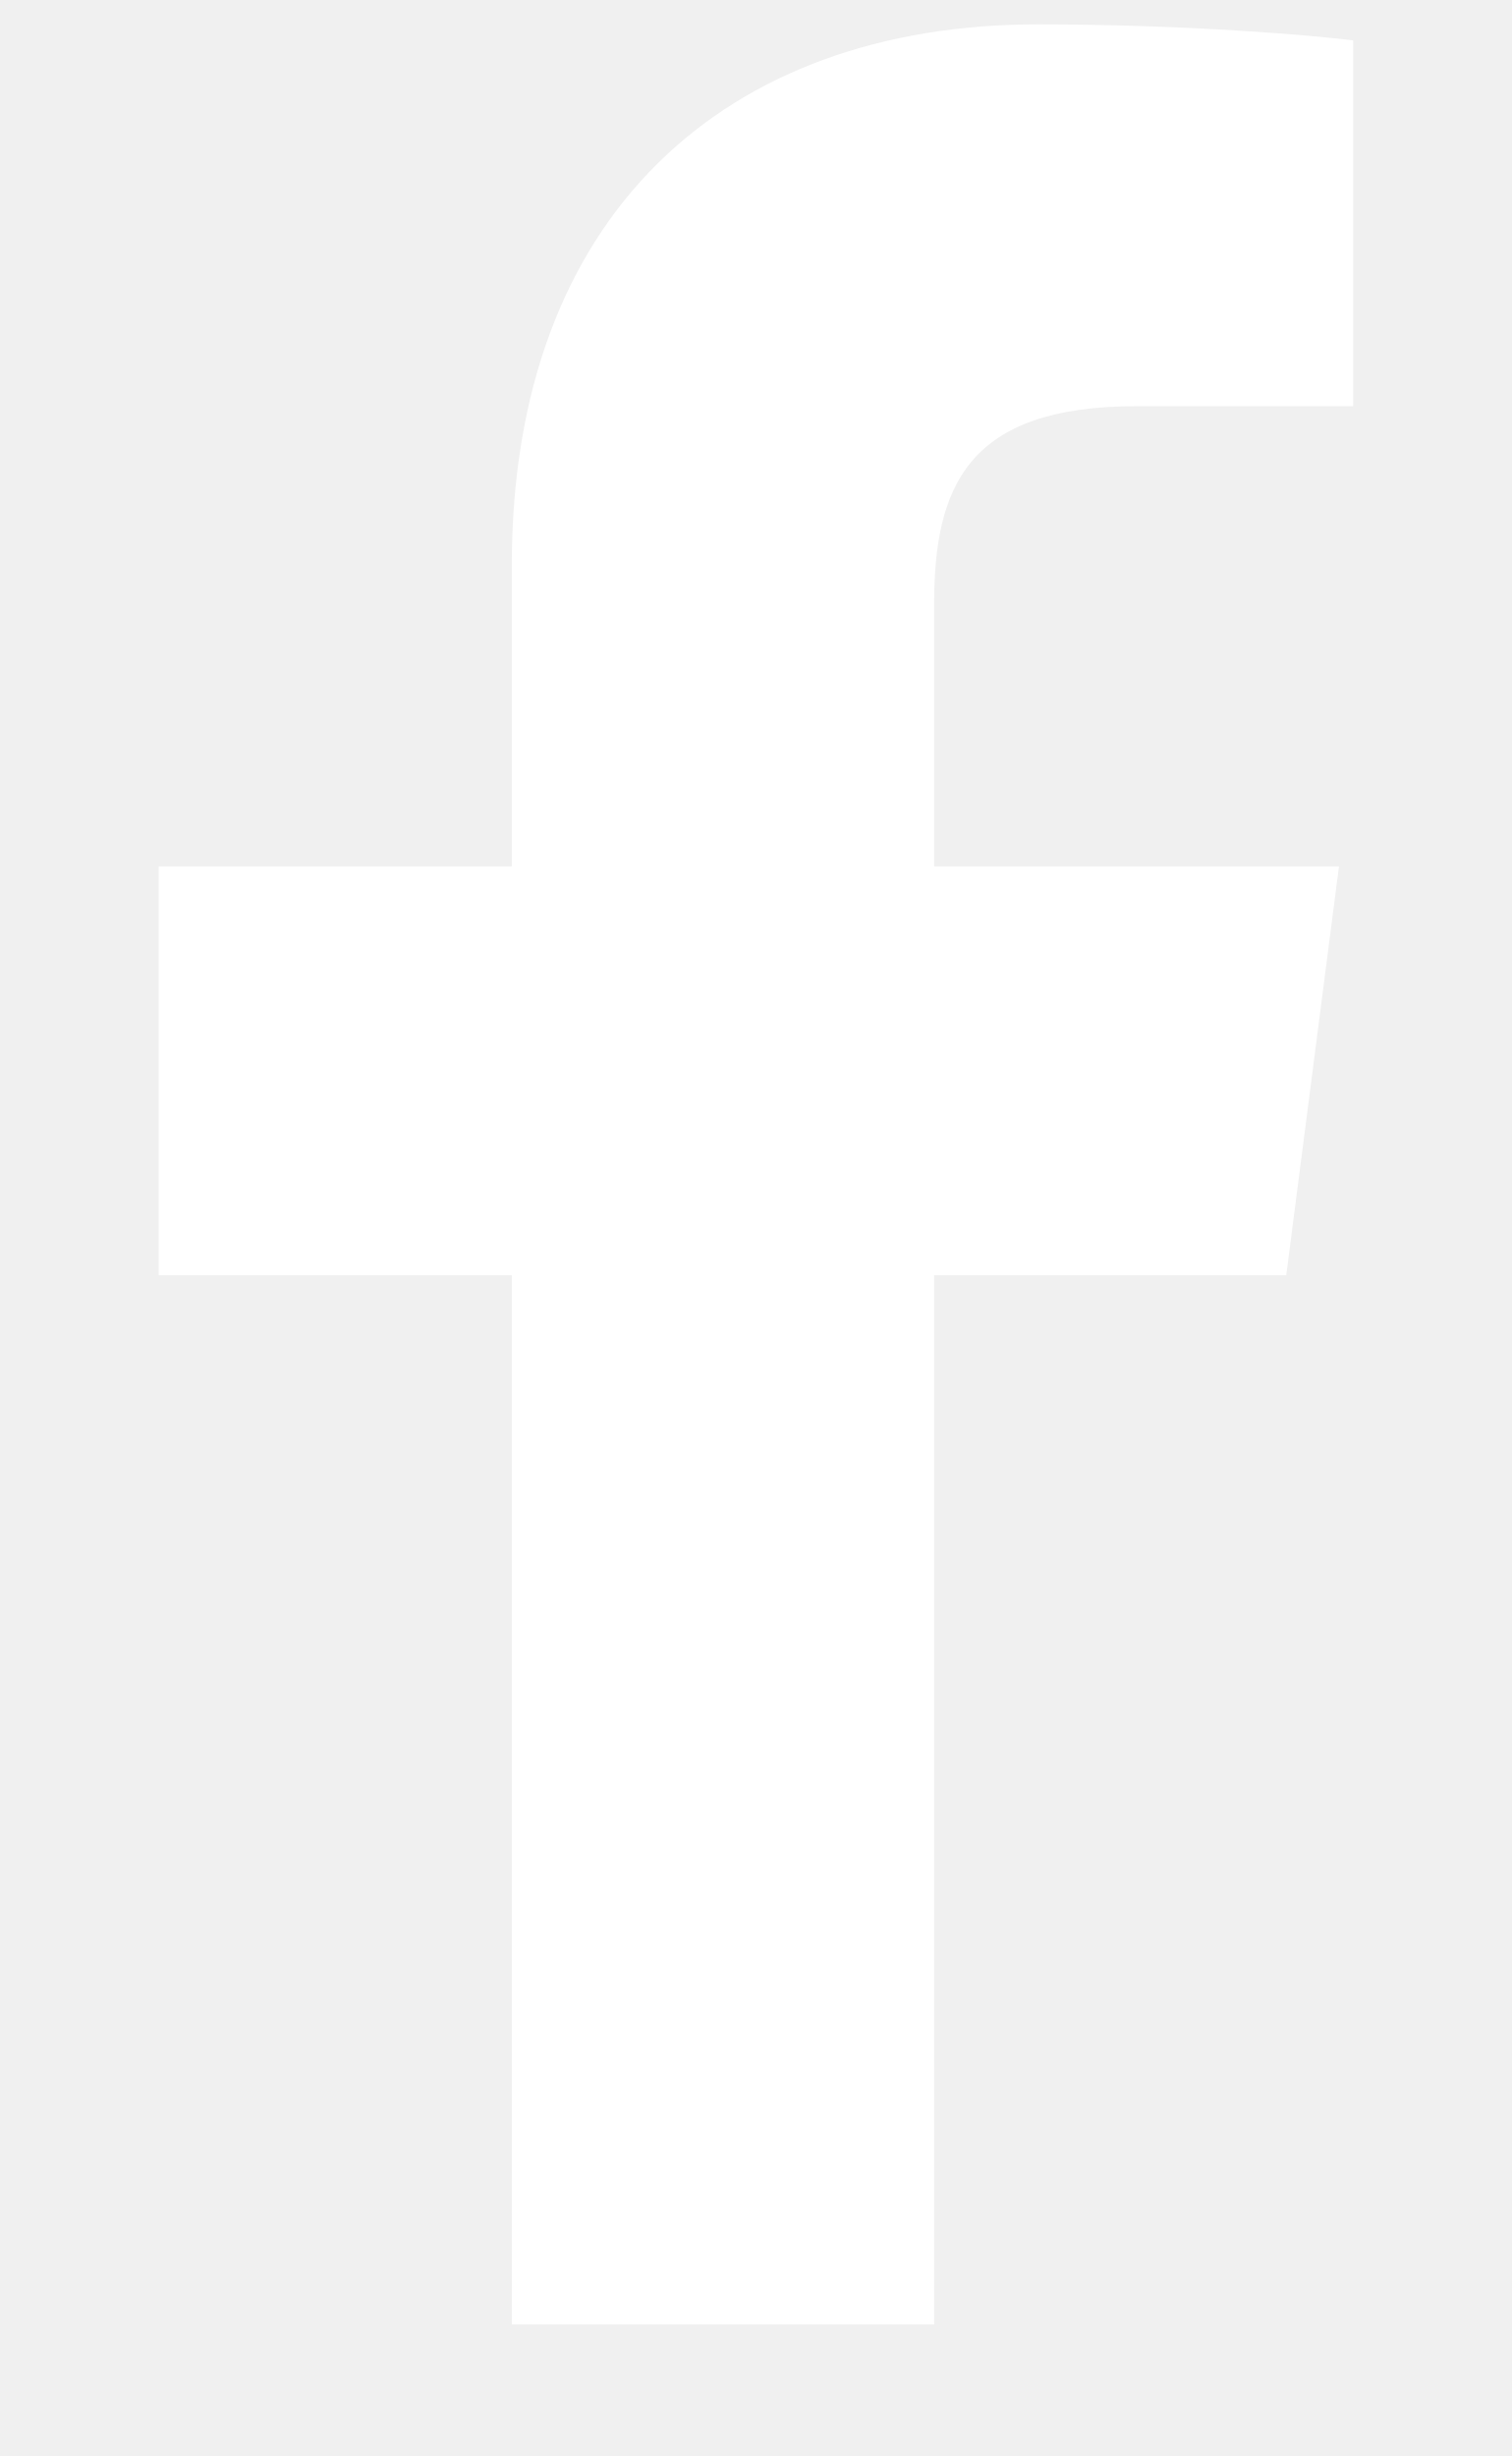
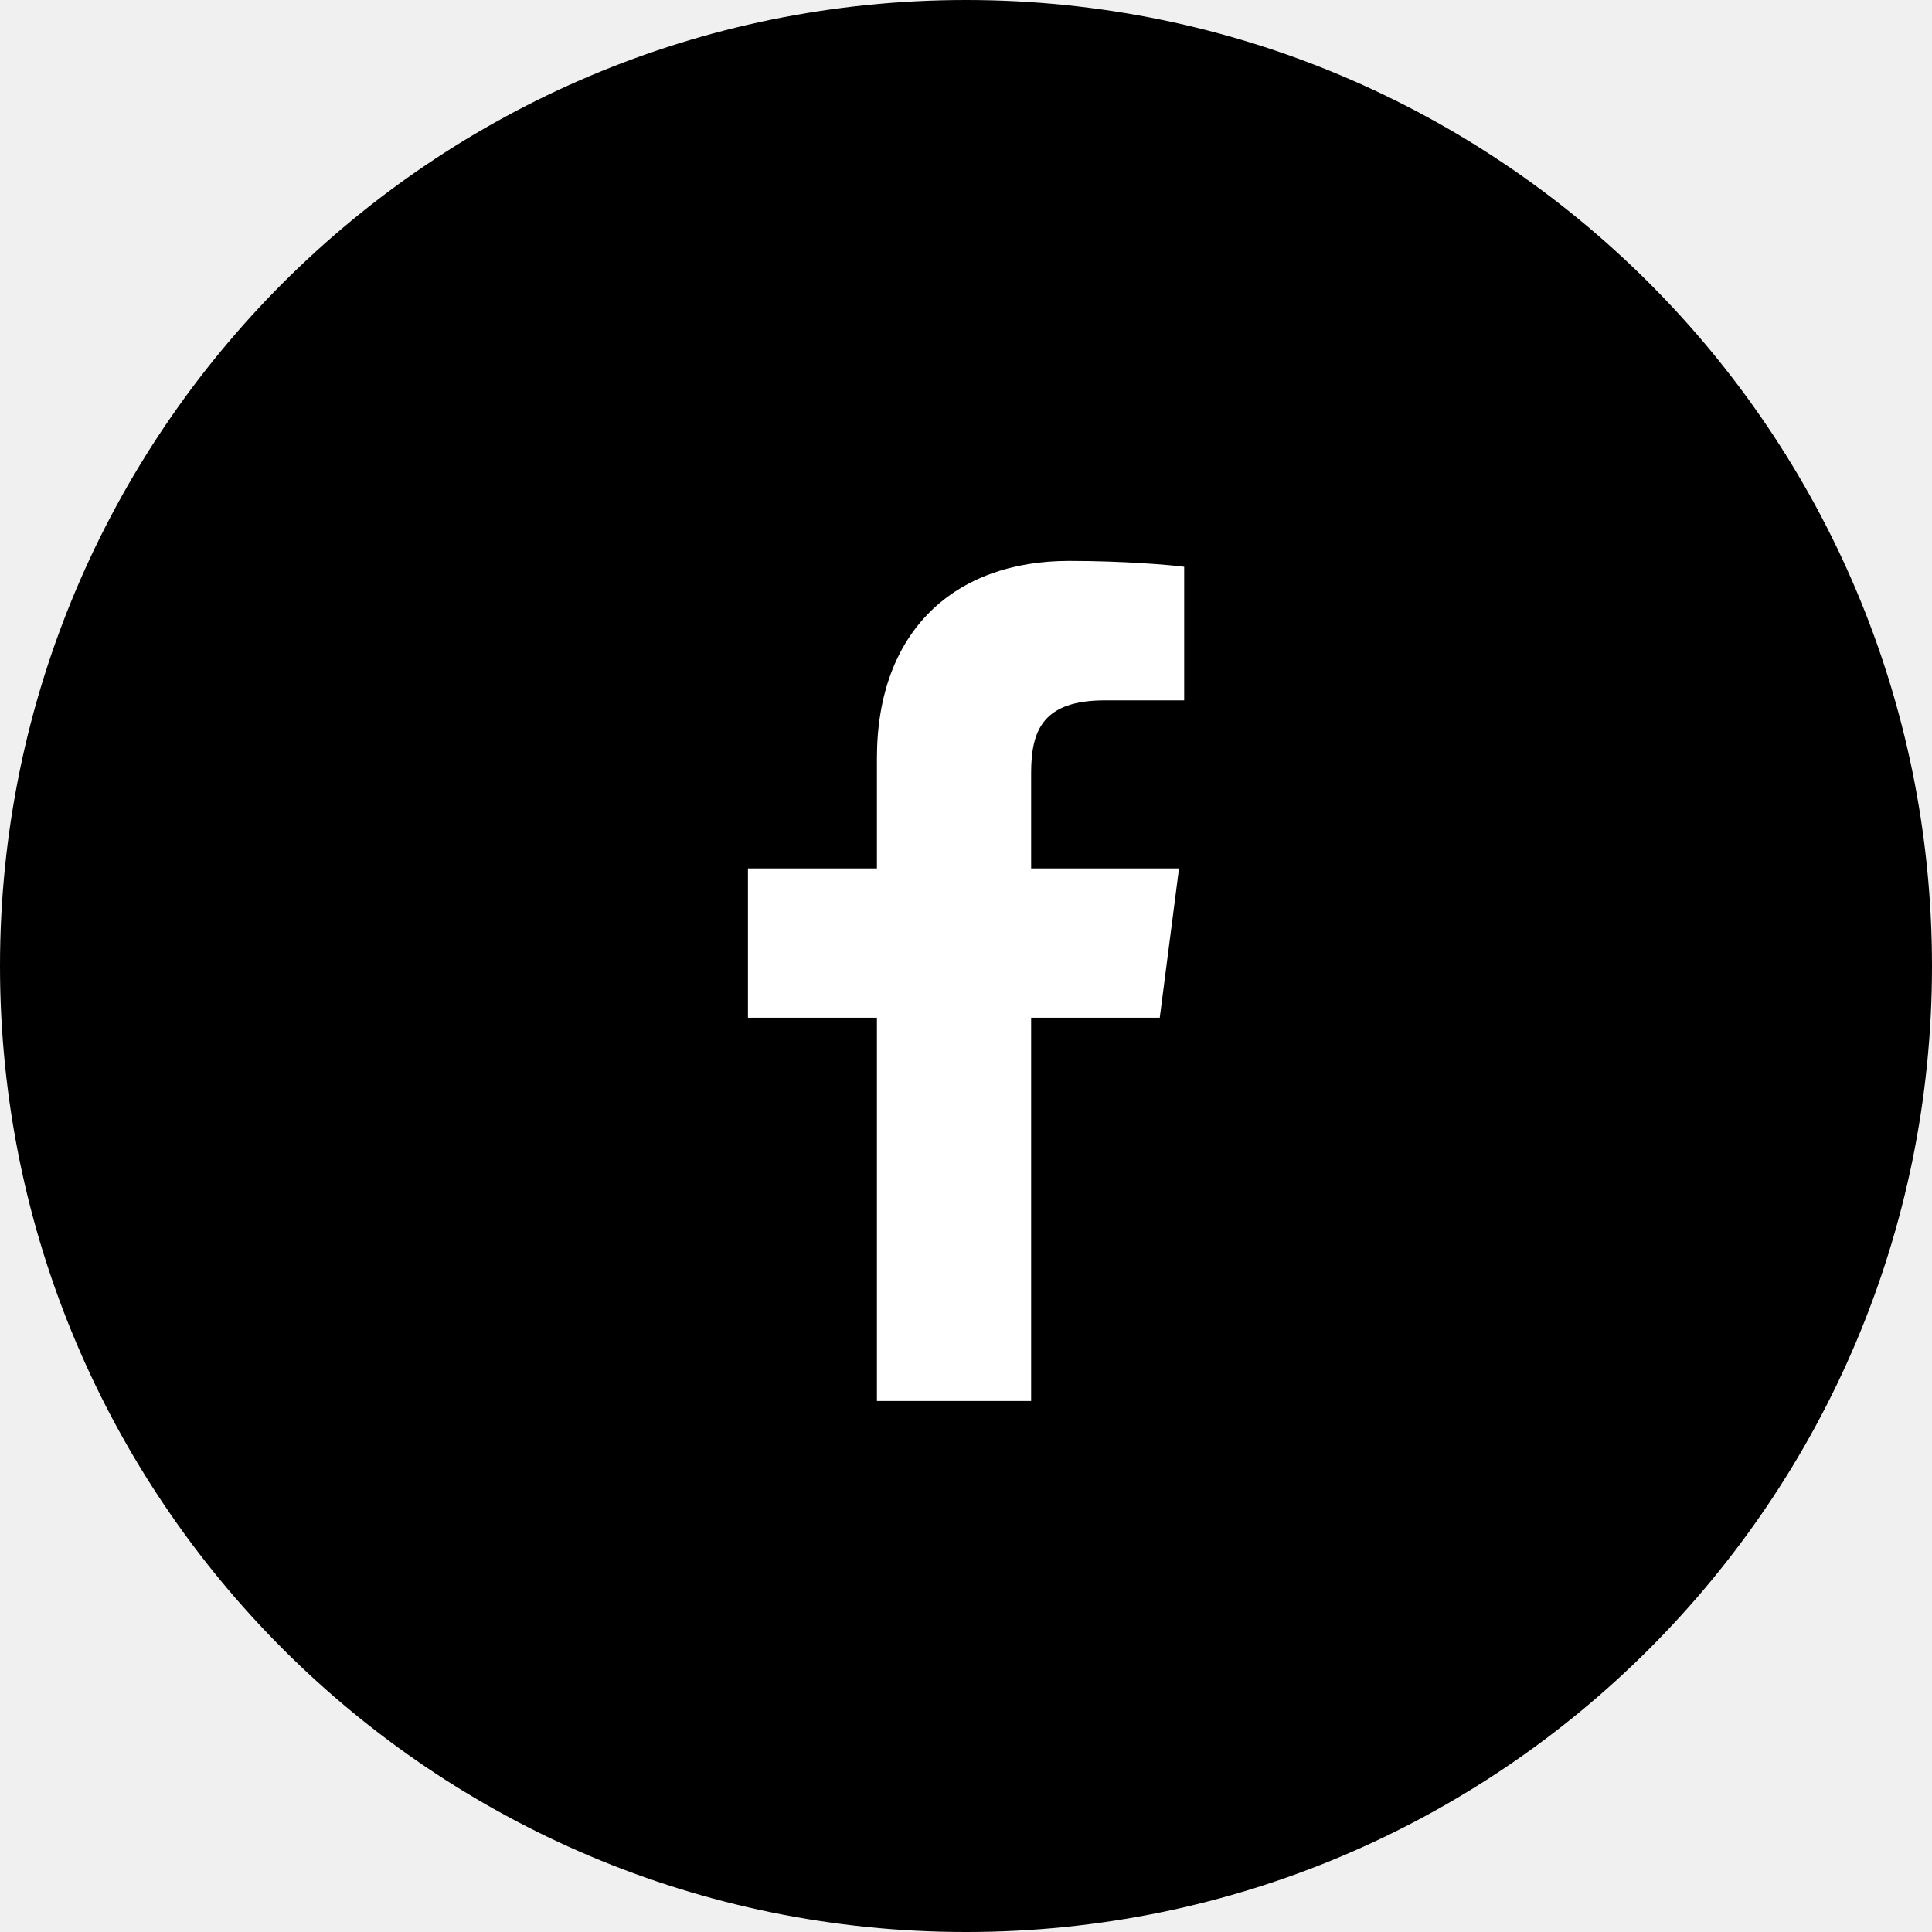
- <svg xmlns="http://www.w3.org/2000/svg" width="8" height="13" viewBox="0 0 8 13" fill="none">
-   <path d="M2.709 12.304V6.75H0.84V4.586H2.709V2.99C2.709 1.138 3.84 0.129 5.492 0.129C6.284 0.129 6.964 0.188 7.162 0.214V2.15L6.016 2.15C5.118 2.15 4.944 2.577 4.944 3.204V4.586H7.087L6.808 6.75H4.944V12.304H2.709Z" fill="white" />
+ <svg xmlns="http://www.w3.org/2000/svg" width="28" height="28" viewBox="0 0 28 28" fill="none">
+   <circle cx="14" cy="14" r="14" fill="black" />
+   <path d="M12.709 20.304V14.75H10.84V12.586H12.709V10.99C12.709 9.138 13.84 8.129 15.492 8.129C16.284 8.129 16.964 8.188 17.162 8.214V10.15L16.016 10.15C15.118 10.15 14.944 10.578 14.944 11.204V12.586H17.087L16.808 14.75H14.944V20.304H12.709Z" fill="white" />
</svg>
